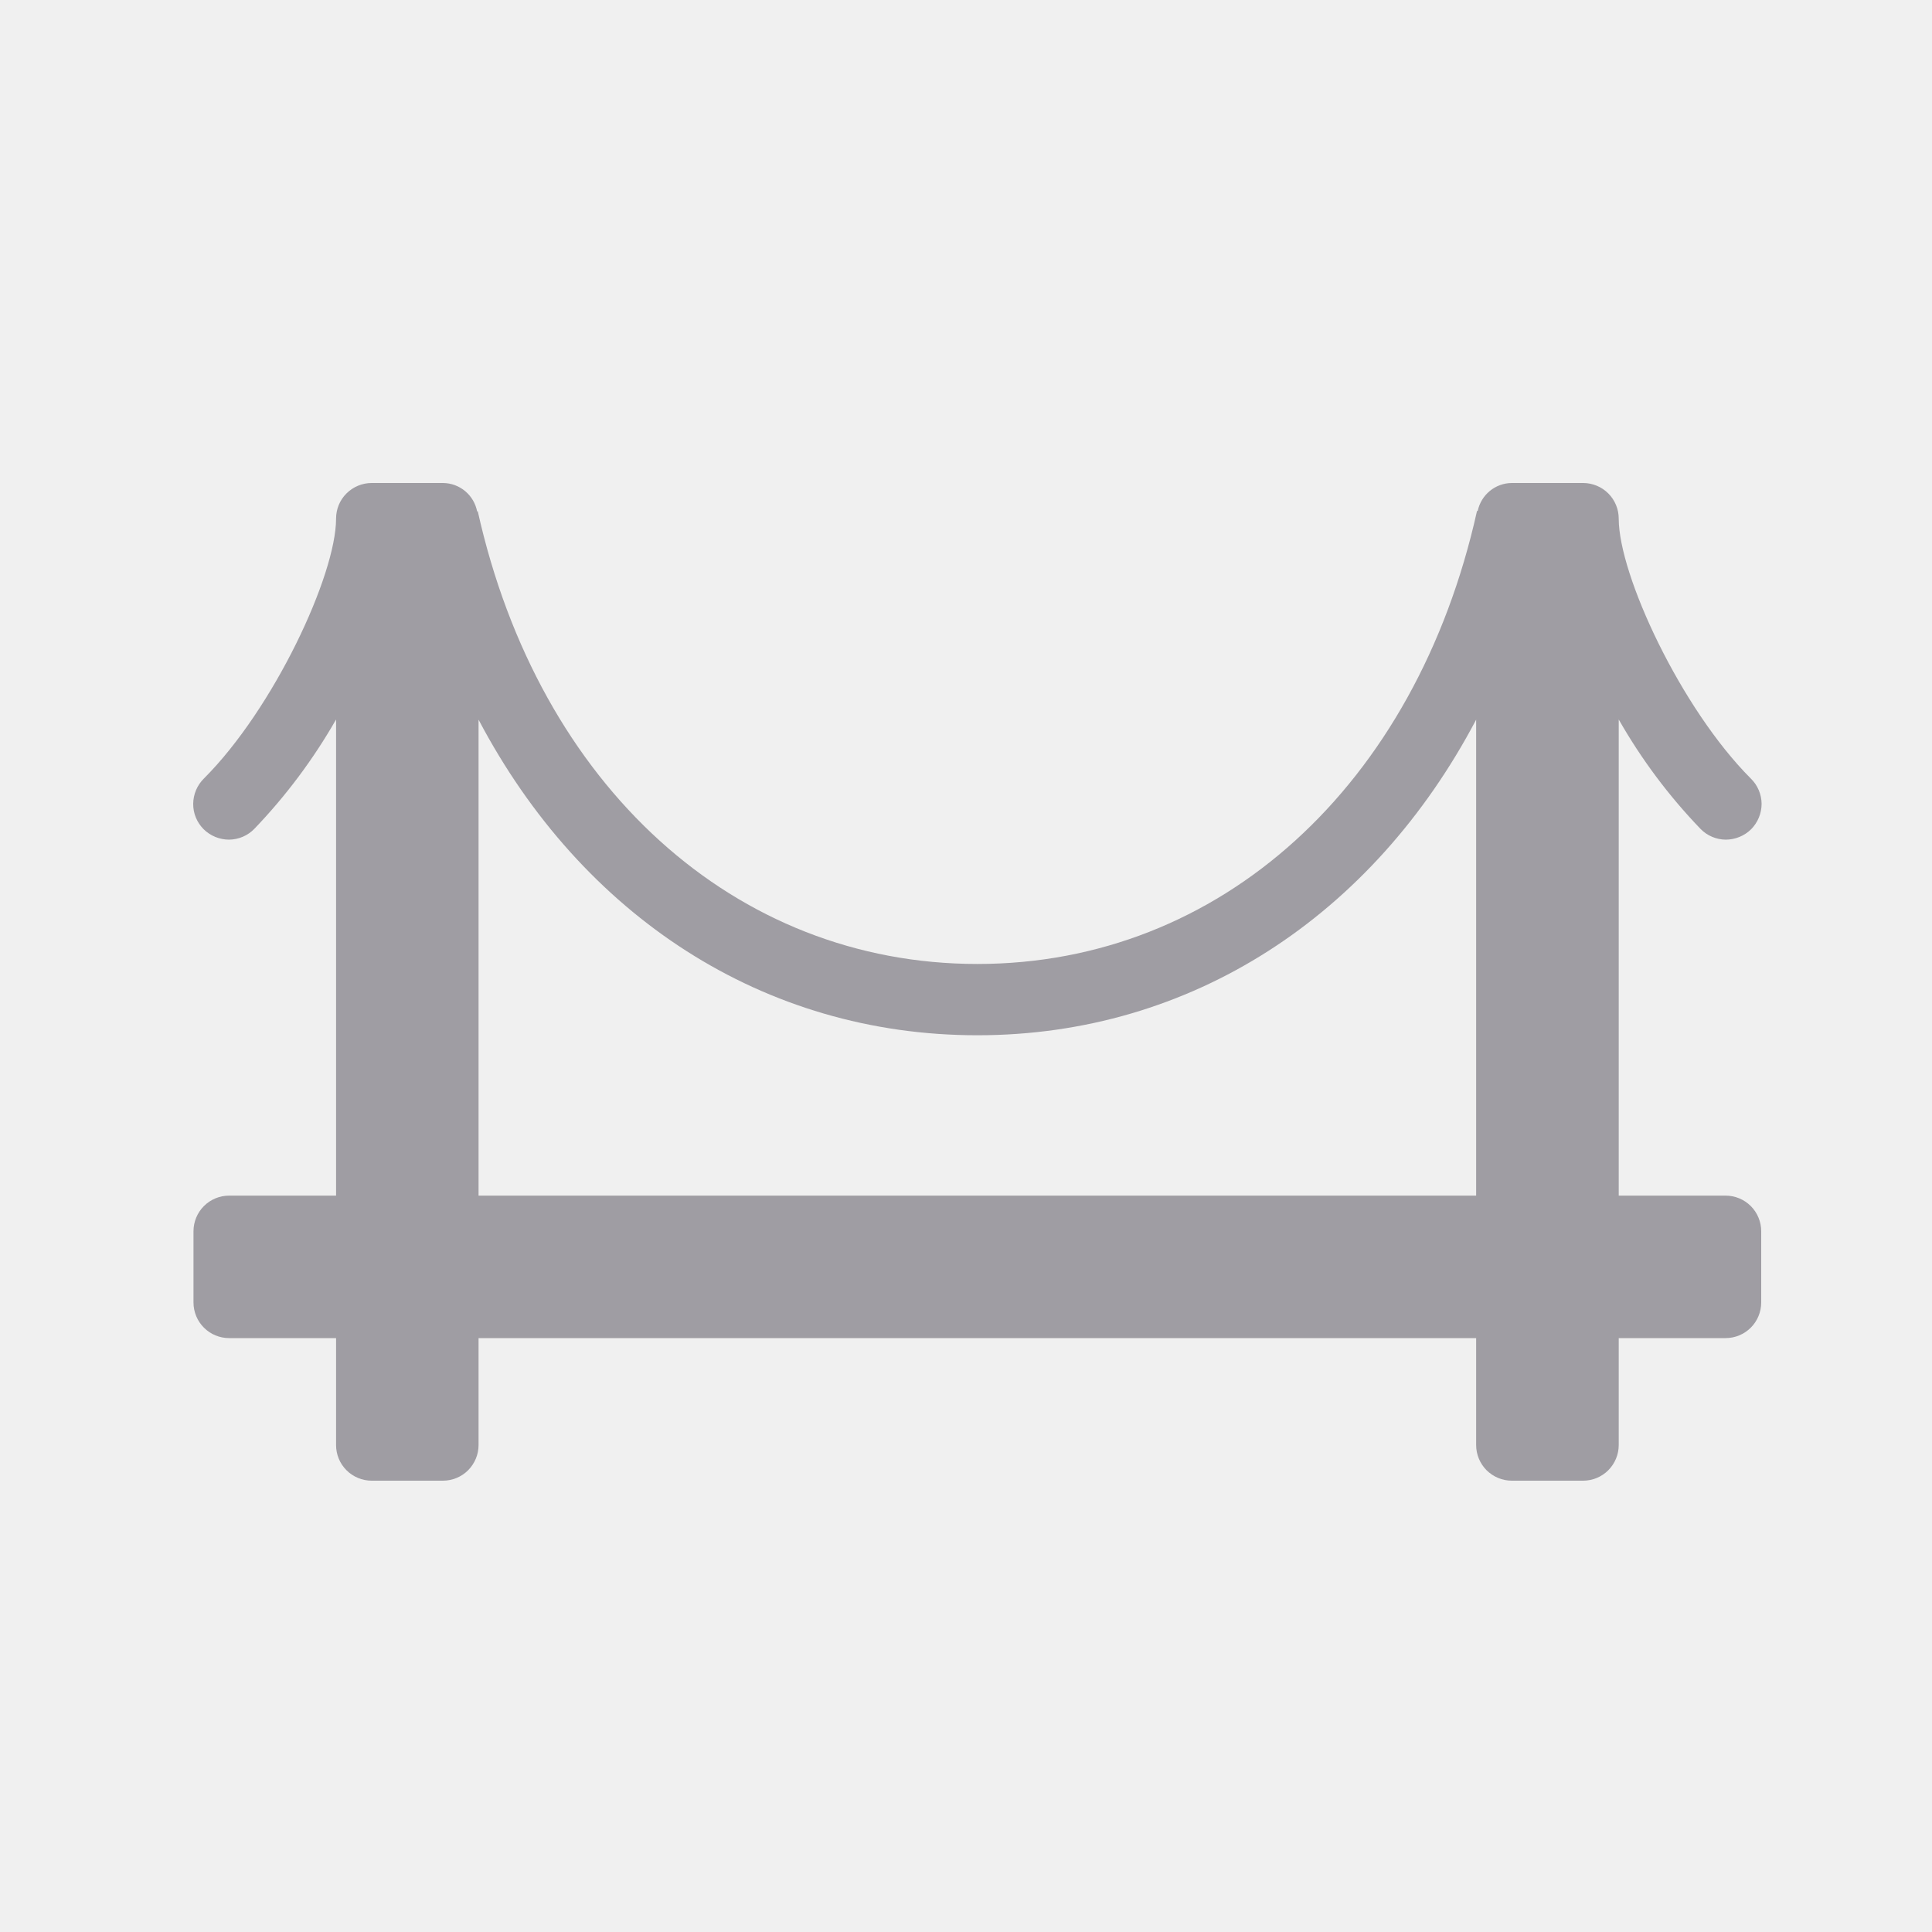
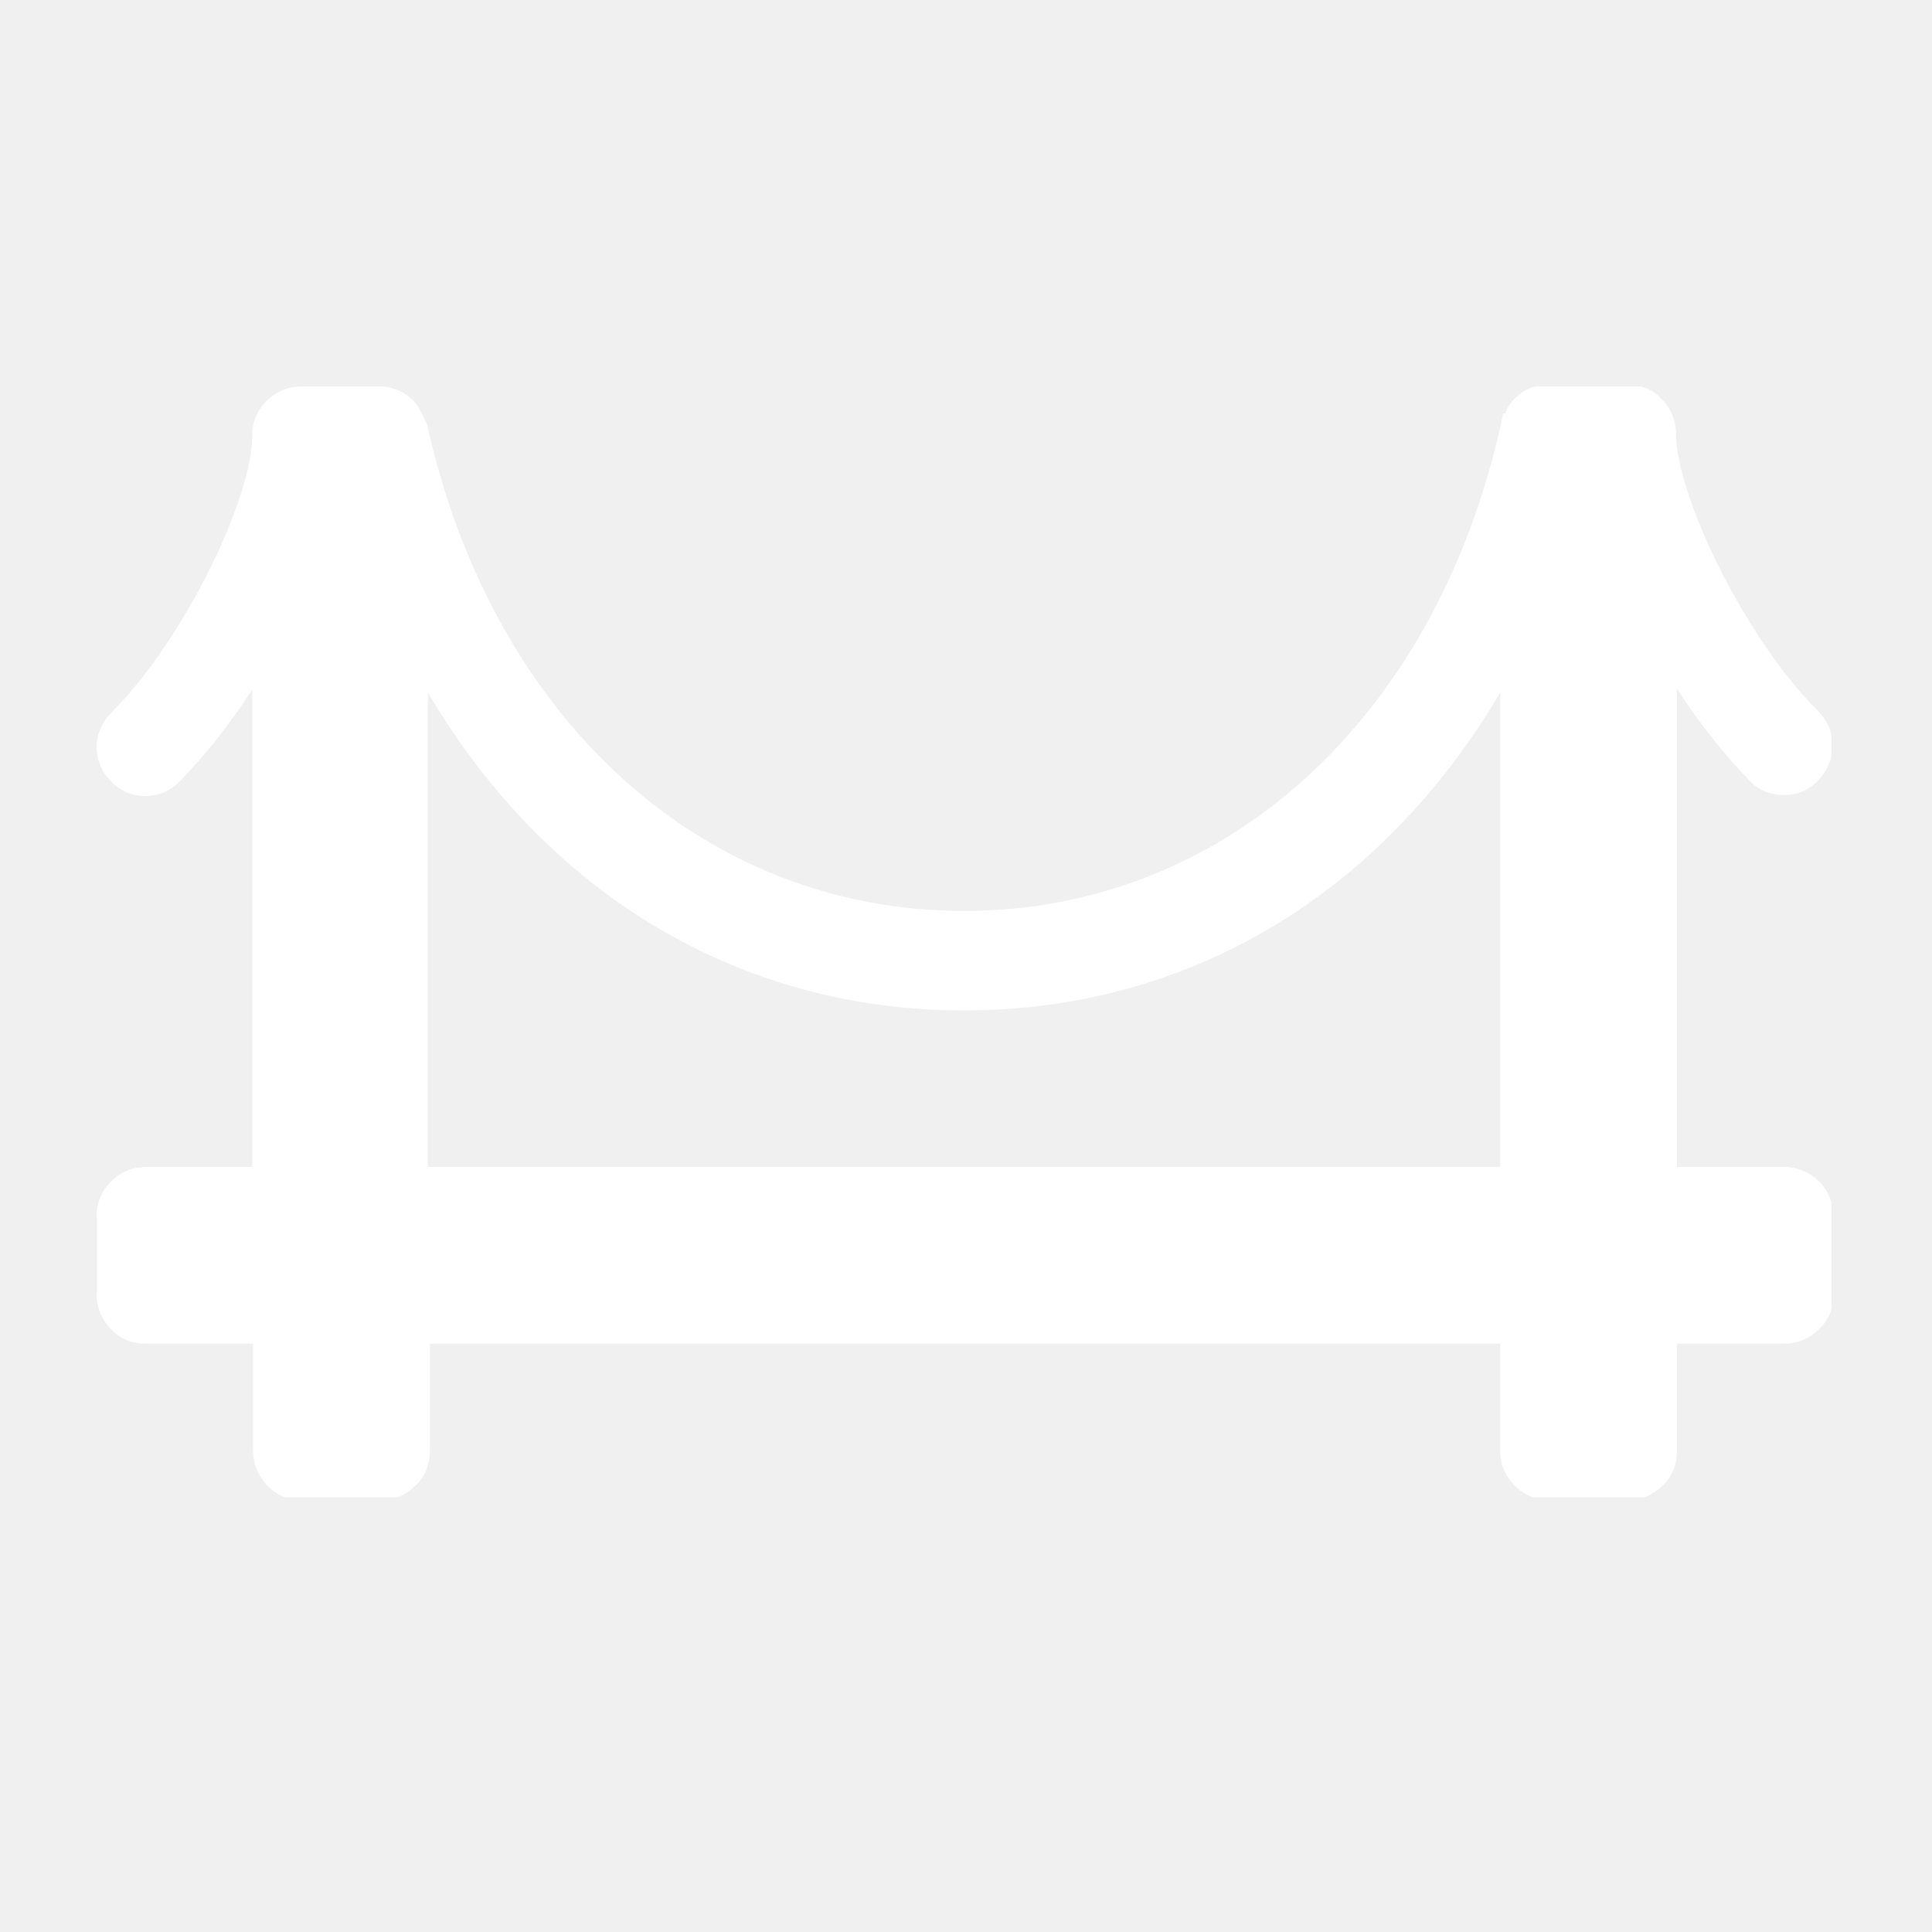
<svg xmlns="http://www.w3.org/2000/svg" width="20" height="20" viewBox="0 0 20 20" fill="none">
-   <path d="M17.863 12.377H16.757V7.448C16.991 7.859 17.275 8.239 17.603 8.58C17.672 8.651 17.766 8.691 17.864 8.692C17.963 8.692 18.058 8.653 18.128 8.584C18.197 8.514 18.236 8.419 18.236 8.321C18.235 8.222 18.195 8.128 18.124 8.059C17.401 7.335 16.757 5.952 16.757 5.369C16.757 5.271 16.718 5.177 16.649 5.108C16.58 5.039 16.486 5 16.388 5H15.65C15.479 5.001 15.332 5.122 15.297 5.29L15.29 5.289C14.657 8.138 12.627 9.979 10.118 9.979C7.609 9.979 5.579 8.138 4.945 5.289L4.94 5.298V5.298C4.908 5.126 4.76 5.001 4.585 5H3.847C3.75 5 3.656 5.039 3.587 5.108C3.517 5.177 3.479 5.271 3.479 5.369C3.479 5.952 2.835 7.335 2.111 8.059C2.041 8.128 2.001 8.222 2 8.321C1.999 8.419 2.038 8.514 2.108 8.584C2.178 8.653 2.273 8.692 2.371 8.692C2.47 8.691 2.564 8.651 2.633 8.58C2.96 8.239 3.244 7.859 3.479 7.448V12.377H2.372C2.274 12.377 2.18 12.416 2.111 12.485C2.042 12.554 2.003 12.648 2.003 12.746V13.483C2.003 13.581 2.042 13.675 2.111 13.744C2.18 13.813 2.274 13.852 2.372 13.852H3.479V14.959C3.479 15.057 3.517 15.15 3.587 15.22C3.656 15.289 3.75 15.328 3.847 15.328H4.585C4.683 15.328 4.777 15.289 4.846 15.22C4.915 15.15 4.954 15.057 4.954 14.959V13.852H15.281V14.959C15.281 15.057 15.32 15.15 15.389 15.22C15.459 15.289 15.552 15.328 15.65 15.328H16.388C16.486 15.328 16.58 15.289 16.649 15.22C16.718 15.15 16.757 15.057 16.757 14.959V13.852H17.863C17.961 13.852 18.055 13.813 18.124 13.744C18.193 13.675 18.232 13.581 18.232 13.483V12.746C18.232 12.648 18.193 12.554 18.124 12.485C18.055 12.416 17.961 12.377 17.863 12.377L17.863 12.377ZM10.118 10.717C12.331 10.717 14.21 9.482 15.281 7.45V12.377H4.954V7.45C6.025 9.483 7.905 10.717 10.118 10.717Z" fill="#9F9DA3" />
+   <g clip-path="url(#clip0_4130_45309)">
+     <g clip-path="url(#clip1_4130_45309)">
+       <path d="M4.33 4.21C4.24 4.08 4.09 4 3.93 4H3.12C2.99 4 2.86 4.05 2.76 4.15C2.66 4.25 2.61 4.37 2.61 4.51C2.62 5.12 1.93 6.6 1.15 7.38C1.06 7.47 1 7.6 1 7.73C1 7.86 1.05 7.99 1.15 8.09C1.25 8.19 1.37 8.24 1.5 8.24C1.64 8.24 1.76 8.19 1.86 8.09C2.14 7.8 2.39 7.48 2.61 7.14V12.08H1.51C1.38 12.08 1.25 12.13 1.15 12.23C1.05 12.33 1 12.45 1 12.59V13.4C1 13.53 1.05 13.66 1.15 13.76C1.24 13.86 1.37 13.91 1.51 13.91H2.62V15.02C2.62 15.15 2.67 15.28 2.77 15.38C2.86 15.48 2.99 15.53 3.13 15.53H3.94C4.08 15.53 4.2 15.48 4.3 15.38C4.4 15.29 4.45 15.16 4.45 15.02V13.91H15.53V15.02C15.53 15.16 15.58 15.28 15.68 15.38C15.77 15.47 15.9 15.53 16.04 15.53H16.85C16.98 15.53 17.11 15.48 17.21 15.38C17.31 15.29 17.36 15.16 17.36 15.02V13.91H18.47C18.6 13.91 18.73 13.86 18.83 13.76C18.93 13.67 18.98 13.54 18.98 13.4V12.59C18.98 12.46 18.93 12.33 18.83 12.23C18.74 12.14 18.61 12.08 18.47 12.08H17.36V7.13C17.58 7.47 17.83 7.79 18.11 8.08C18.2 8.18 18.33 8.23 18.47 8.23C18.6 8.23 18.73 8.18 18.82 8.08C18.92 7.98 18.97 7.85 18.97 7.72C18.97 7.58 18.92 7.46 18.82 7.36C18.04 6.58 17.35 5.11 17.35 4.49C17.35 4.36 17.3 4.23 17.2 4.13C17.11 4.03 16.98 3.98 16.84 3.98H16.03C15.83 3.98 15.65 4.1 15.58 4.28H15.56L15.54 4.38C14.86 7.45 12.67 9.43 9.98 9.43C7.29 9.43 5.1 7.46 4.42 4.39M15.53 7.17V12.08H4.43V7.17C5.67 9.27 7.67 10.46 9.98 10.46C12.29 10.46 14.29 9.27 15.53 7.17Z" fill="white" />
+     </g>
+   </g>
+   <defs>
+     <clipPath id="clip0_4130_45309">
+       <rect width="18.16" height="11.7" fill="white" transform="translate(1 4)" />
+     </clipPath>
+     <clipPath id="clip1_4130_45309">
+       <rect width="17.96" height="11.5" fill="white" transform="translate(1 4)" />
+     </clipPath>
+   </defs>
</svg>
